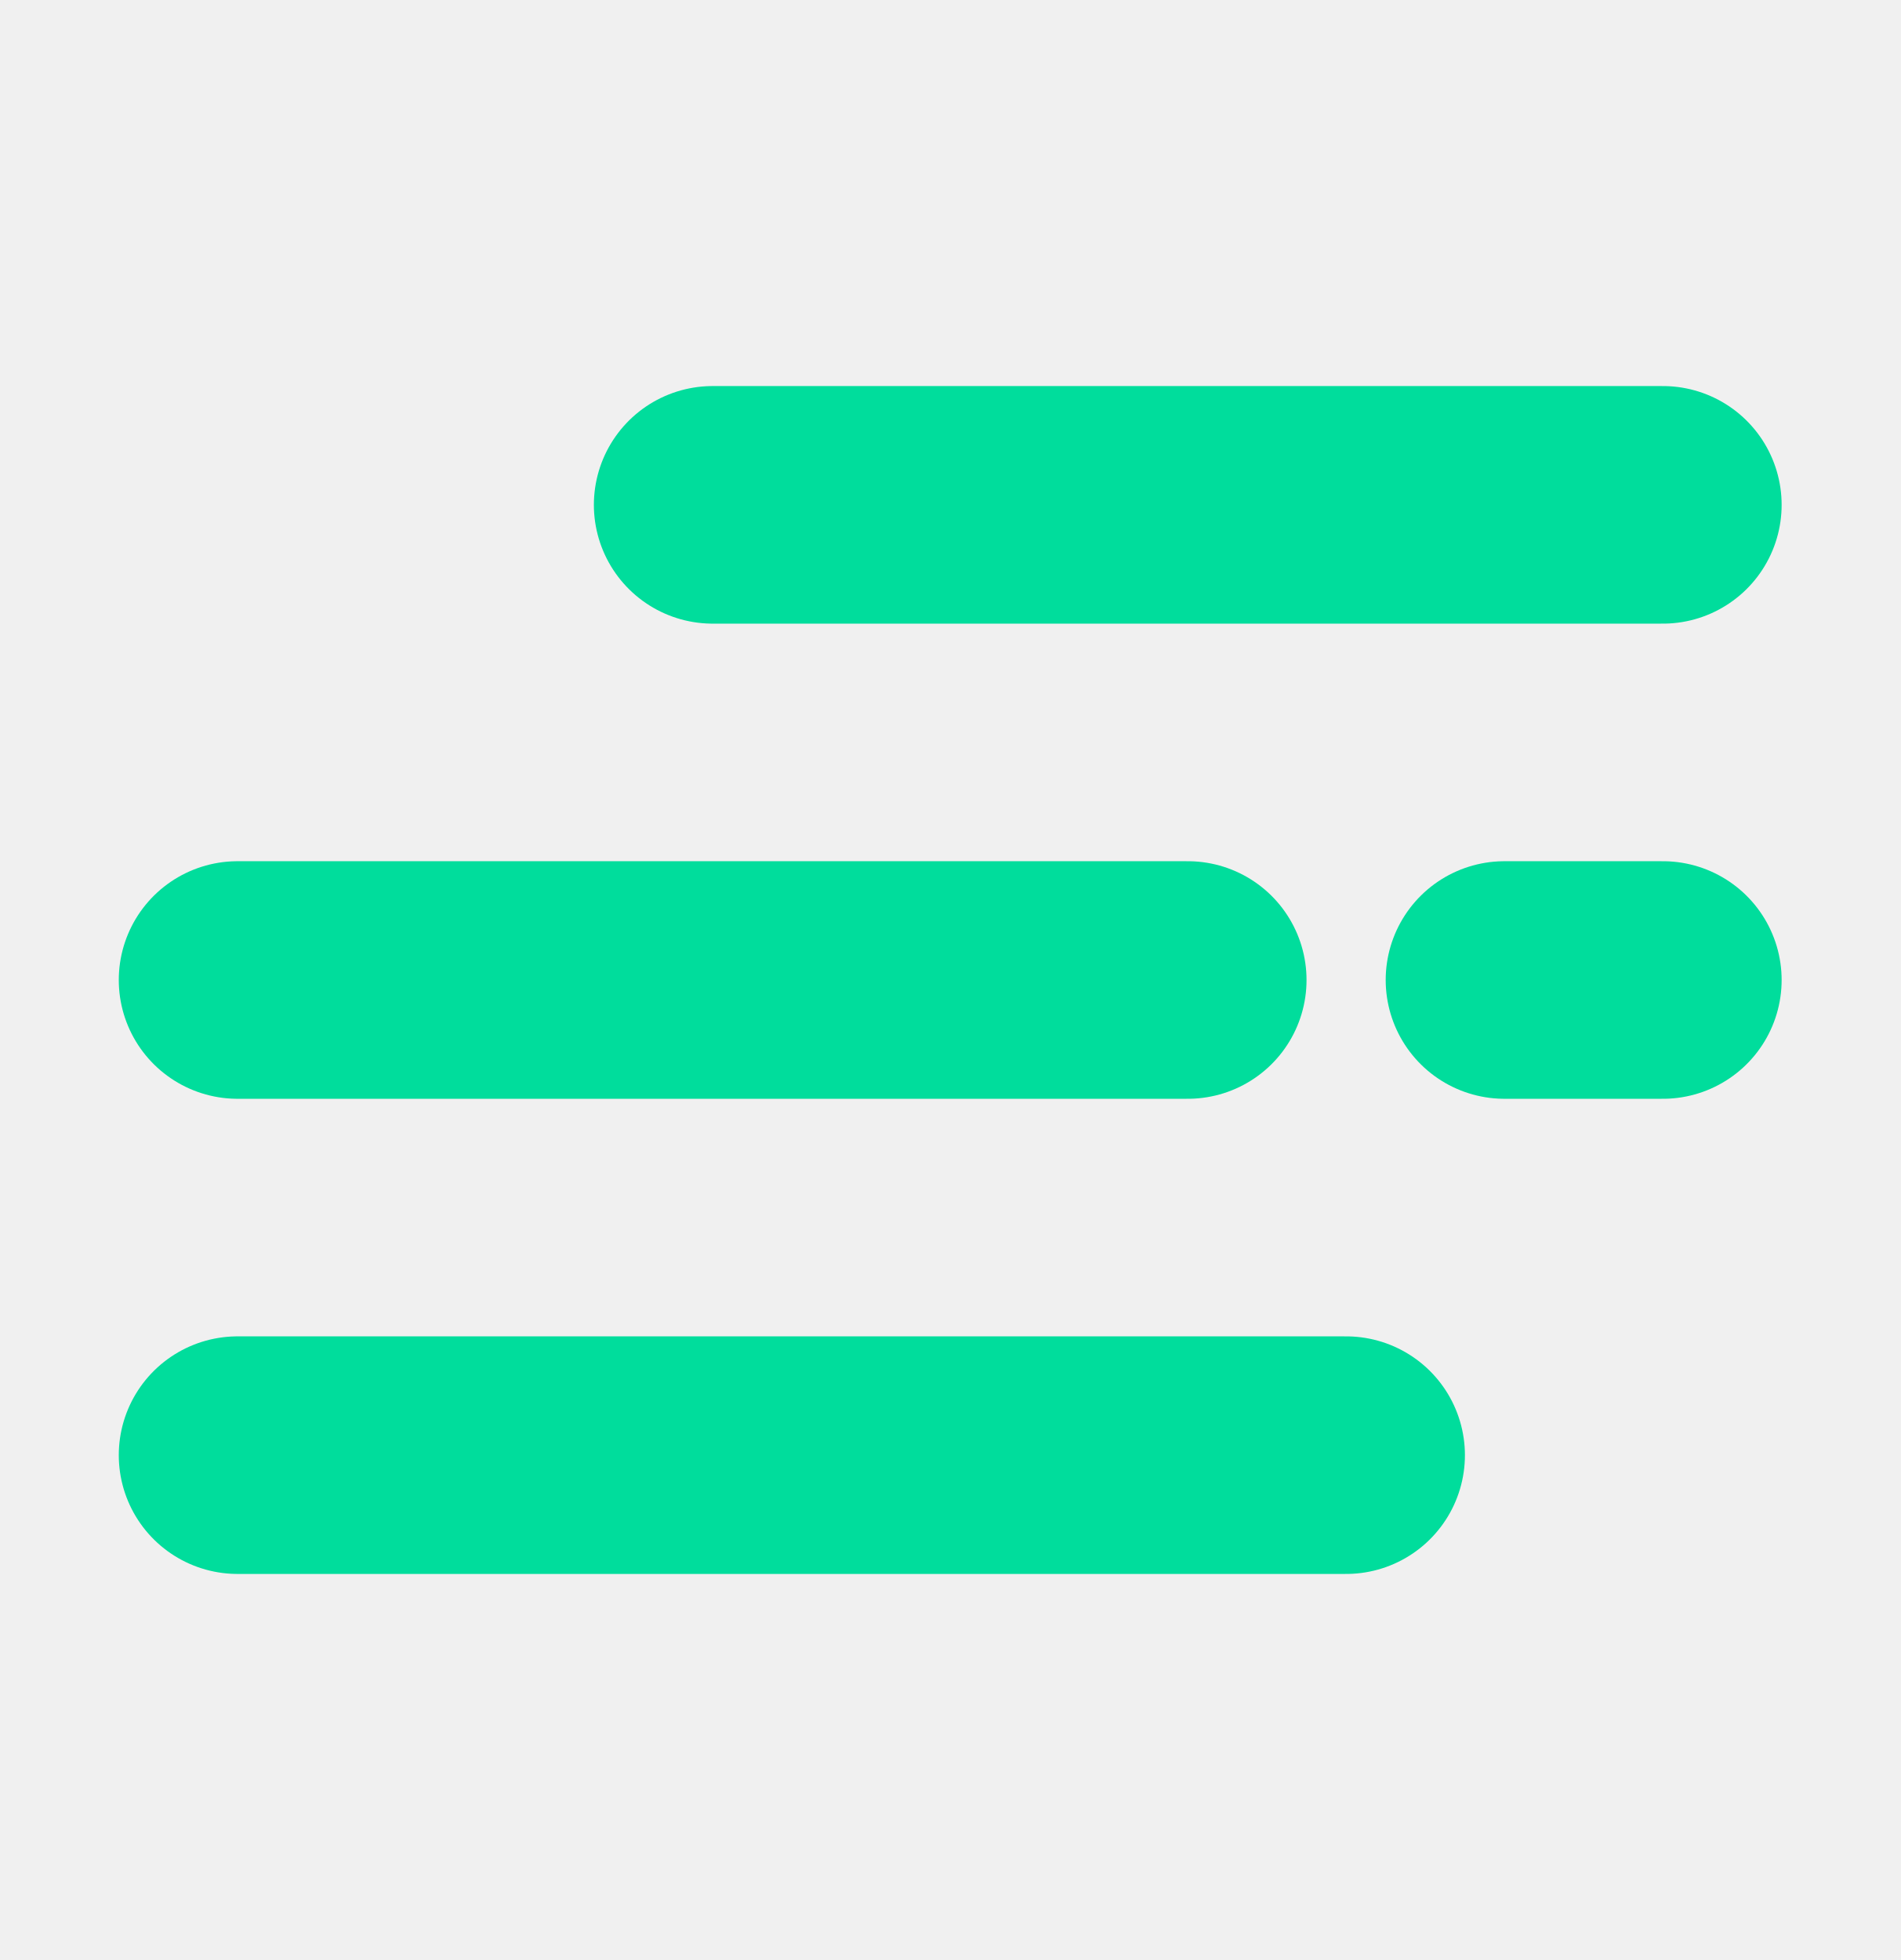
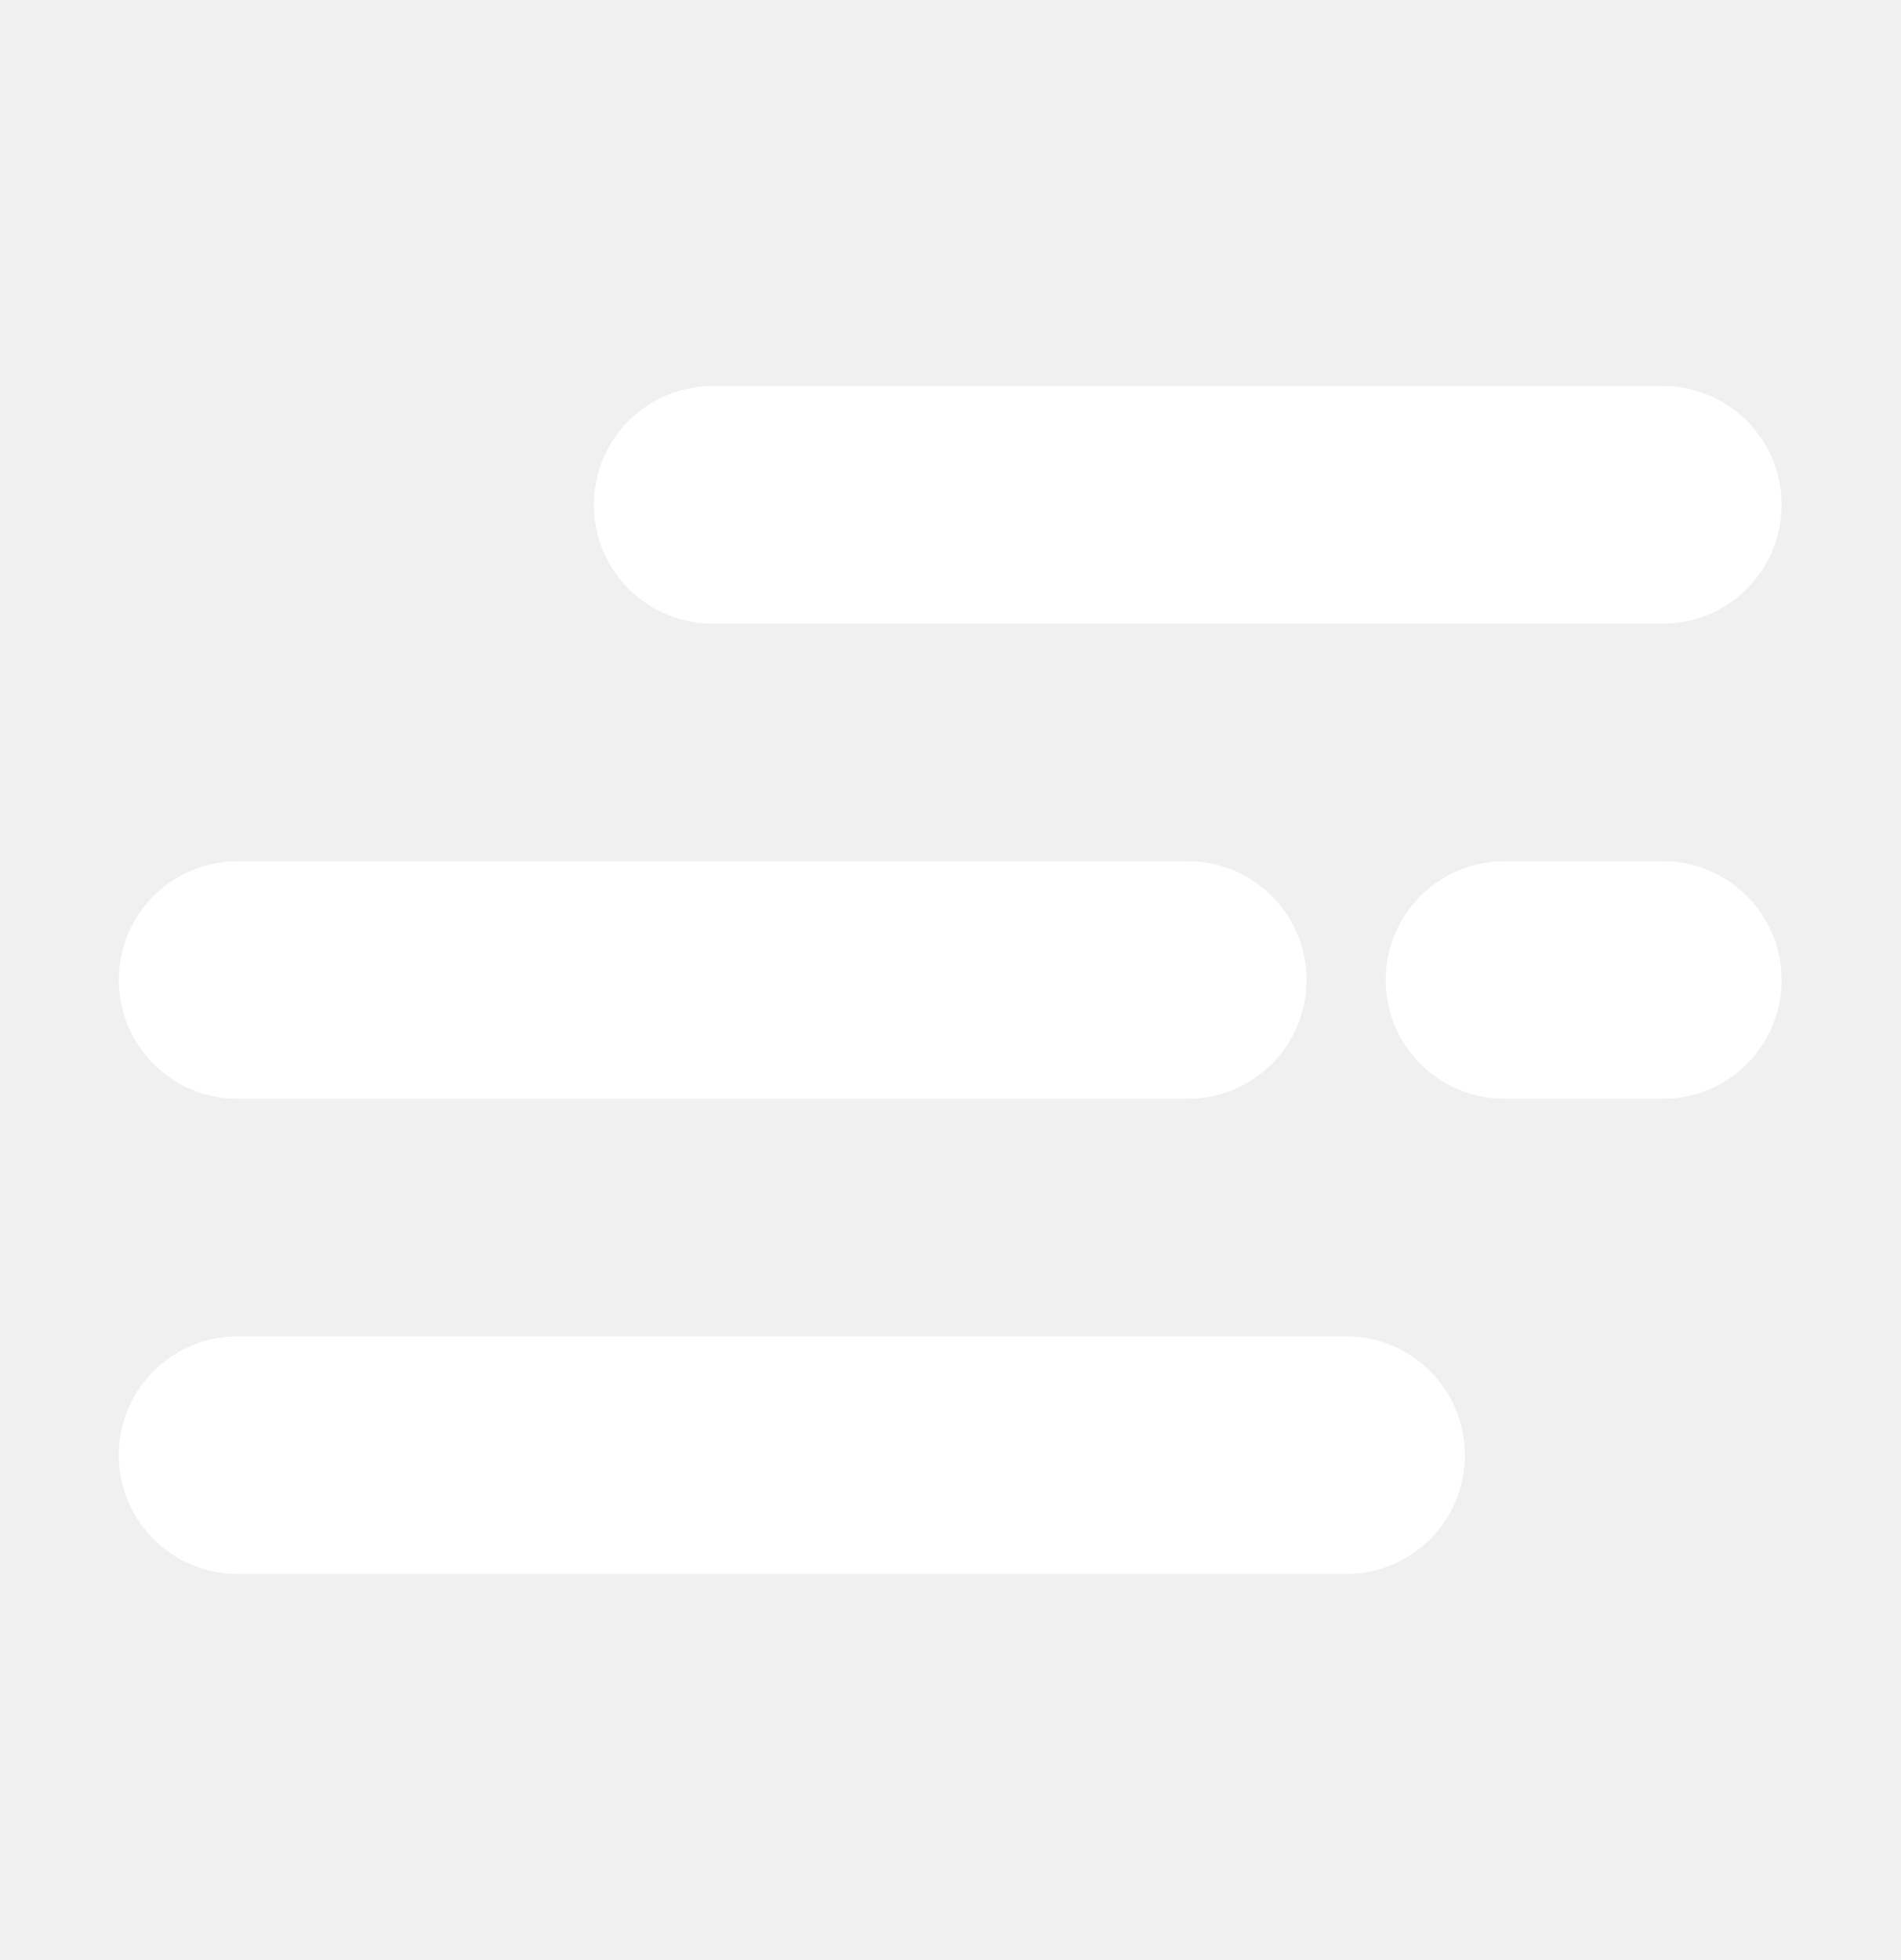
<svg xmlns="http://www.w3.org/2000/svg" width="32" height="33" viewBox="0 0 32 33" fill="none">
-   <path d="M12 8.5H28" stroke="#00DD9C" stroke-width="4" stroke-linecap="round" />
-   <path d="M4 16.5H20" stroke="#00DD9C" stroke-width="4" stroke-linecap="round" />
-   <path d="M25.333 16.5H28" stroke="#00DD9C" stroke-width="4" stroke-linecap="round" />
-   <path d="M4 24.5H22.667" stroke="#00DD9C" stroke-width="4" stroke-linecap="round" />
+   <path d="M12 8.5H28" stroke="#FFF" stroke-width="4" stroke-linecap="round" />
+   <path d="M4 16.5H20" stroke="#FFF" stroke-width="4" stroke-linecap="round" />
+   <path d="M25.333 16.5H28" stroke="#FFF" stroke-width="4" stroke-linecap="round" />
+   <path d="M4 24.5H22.667" stroke="#FFF" stroke-width="4" stroke-linecap="round" />
</svg>
